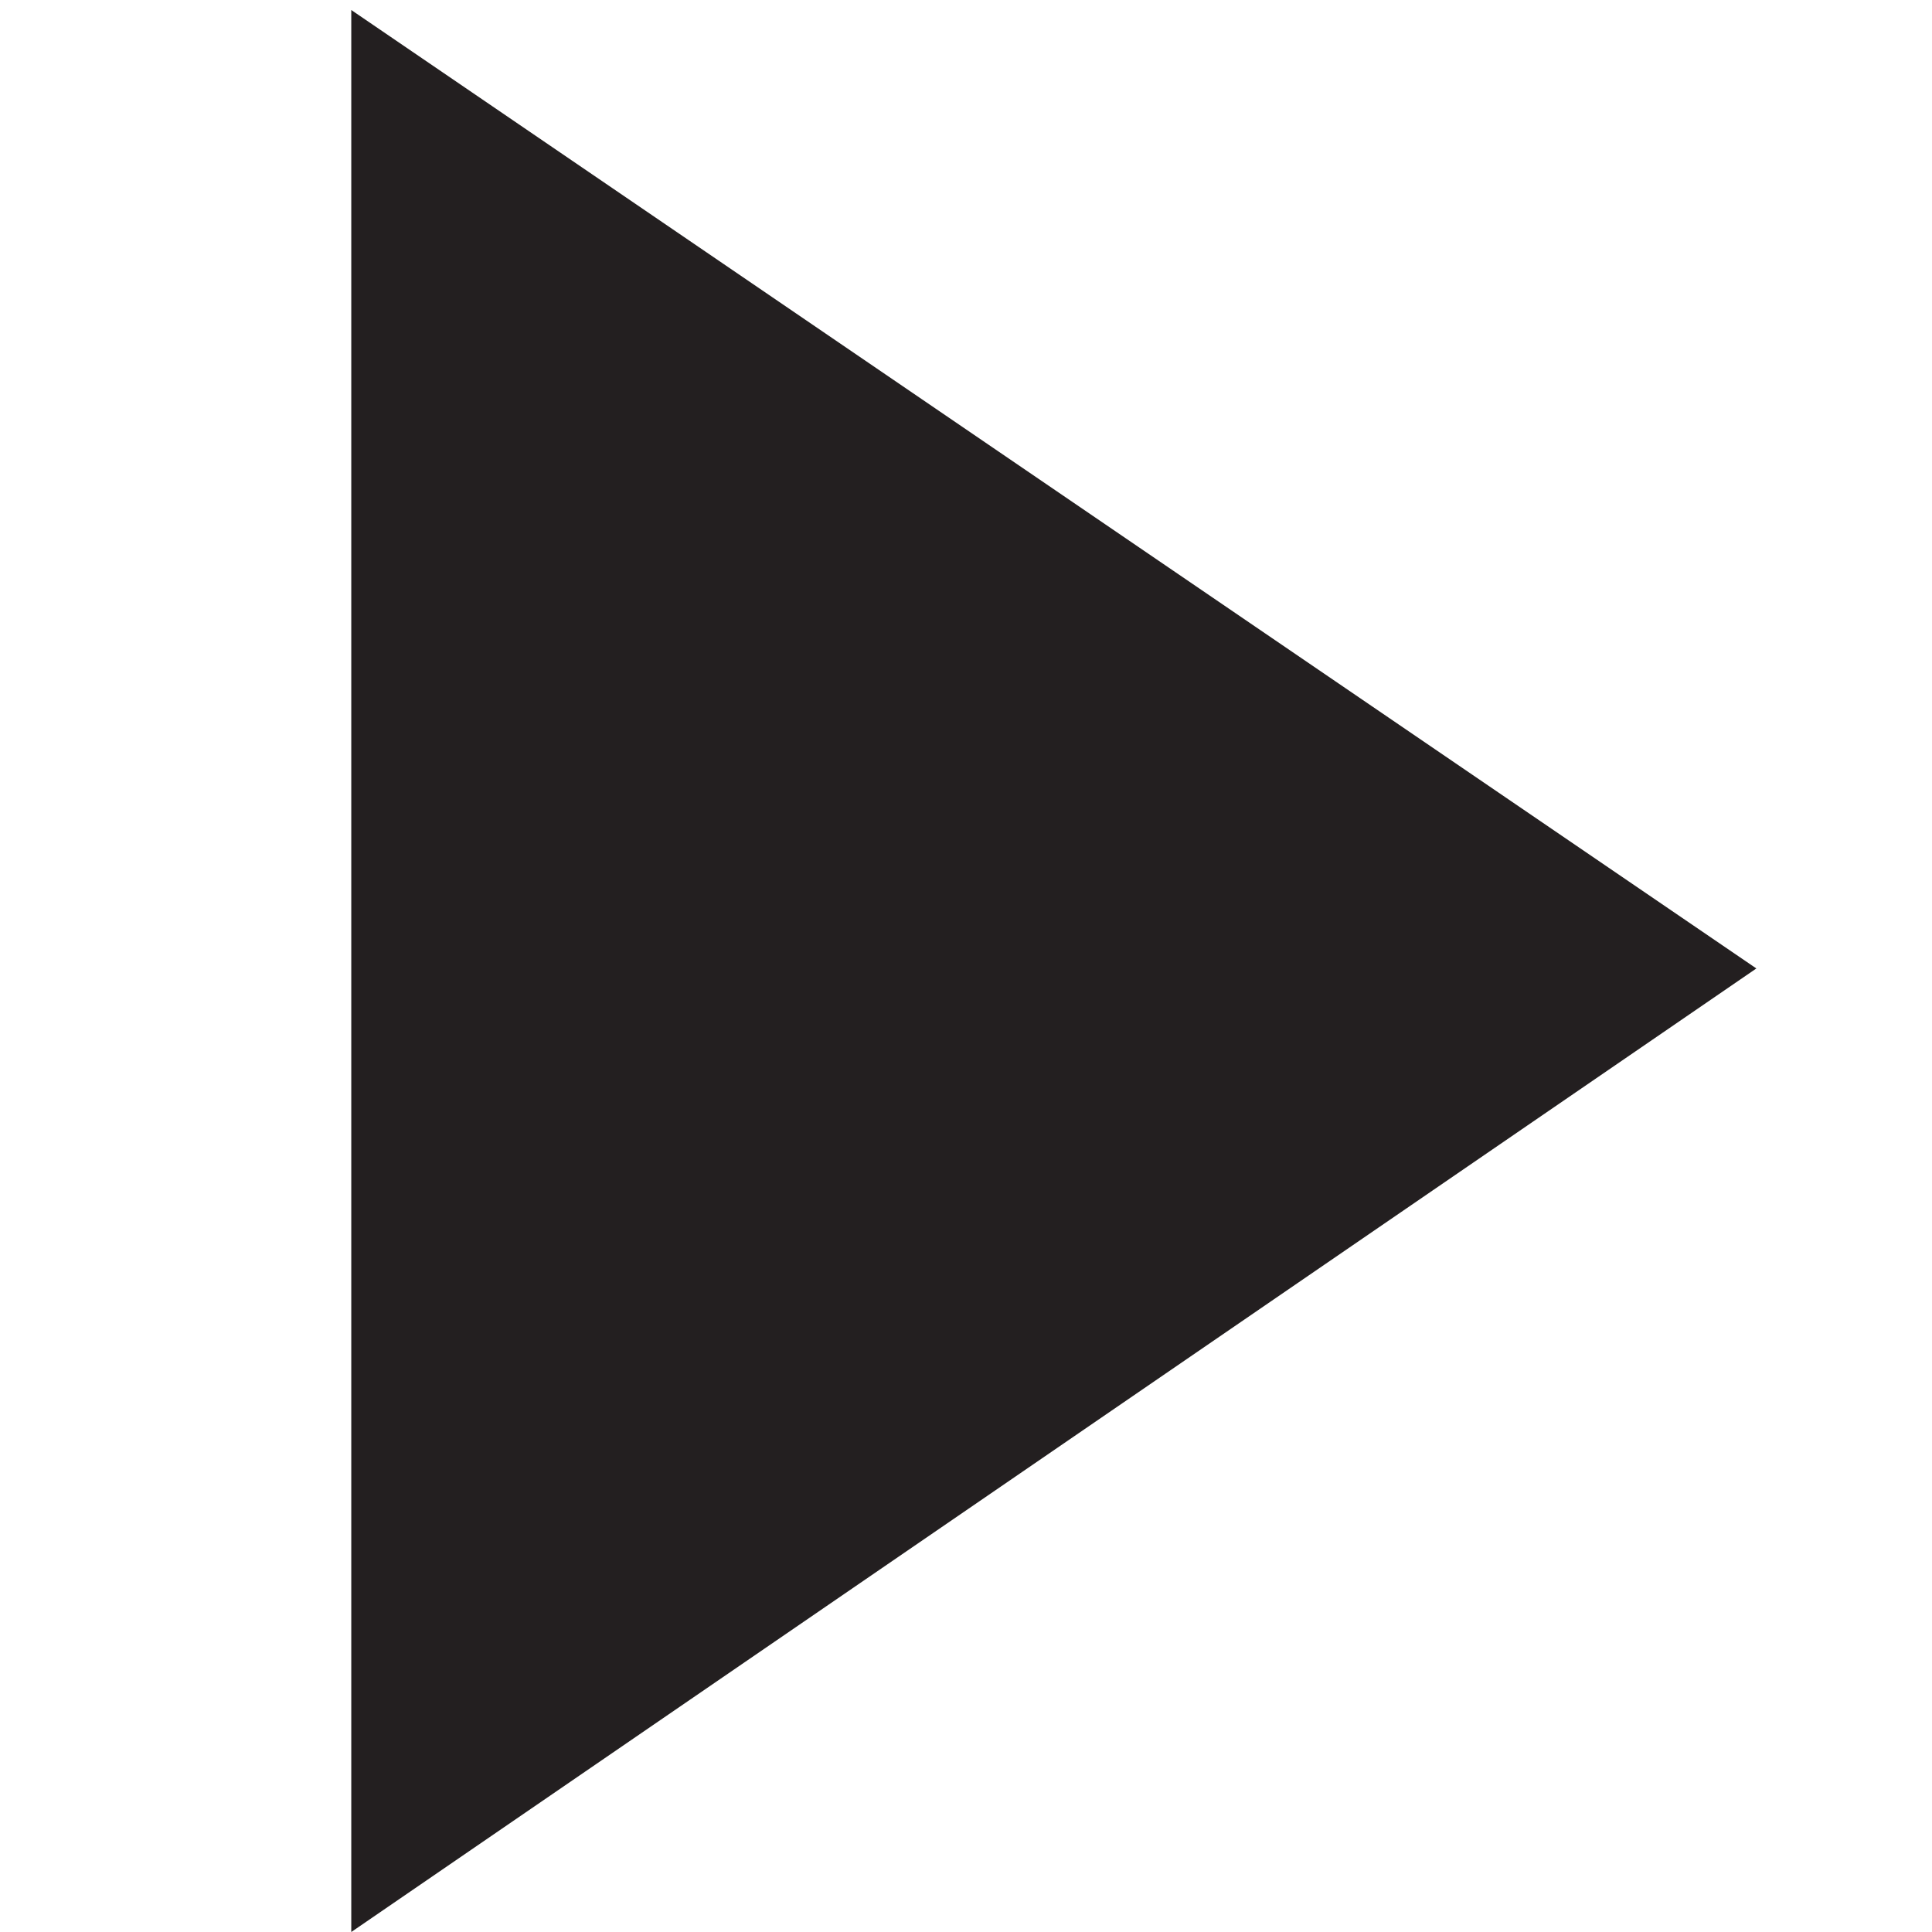
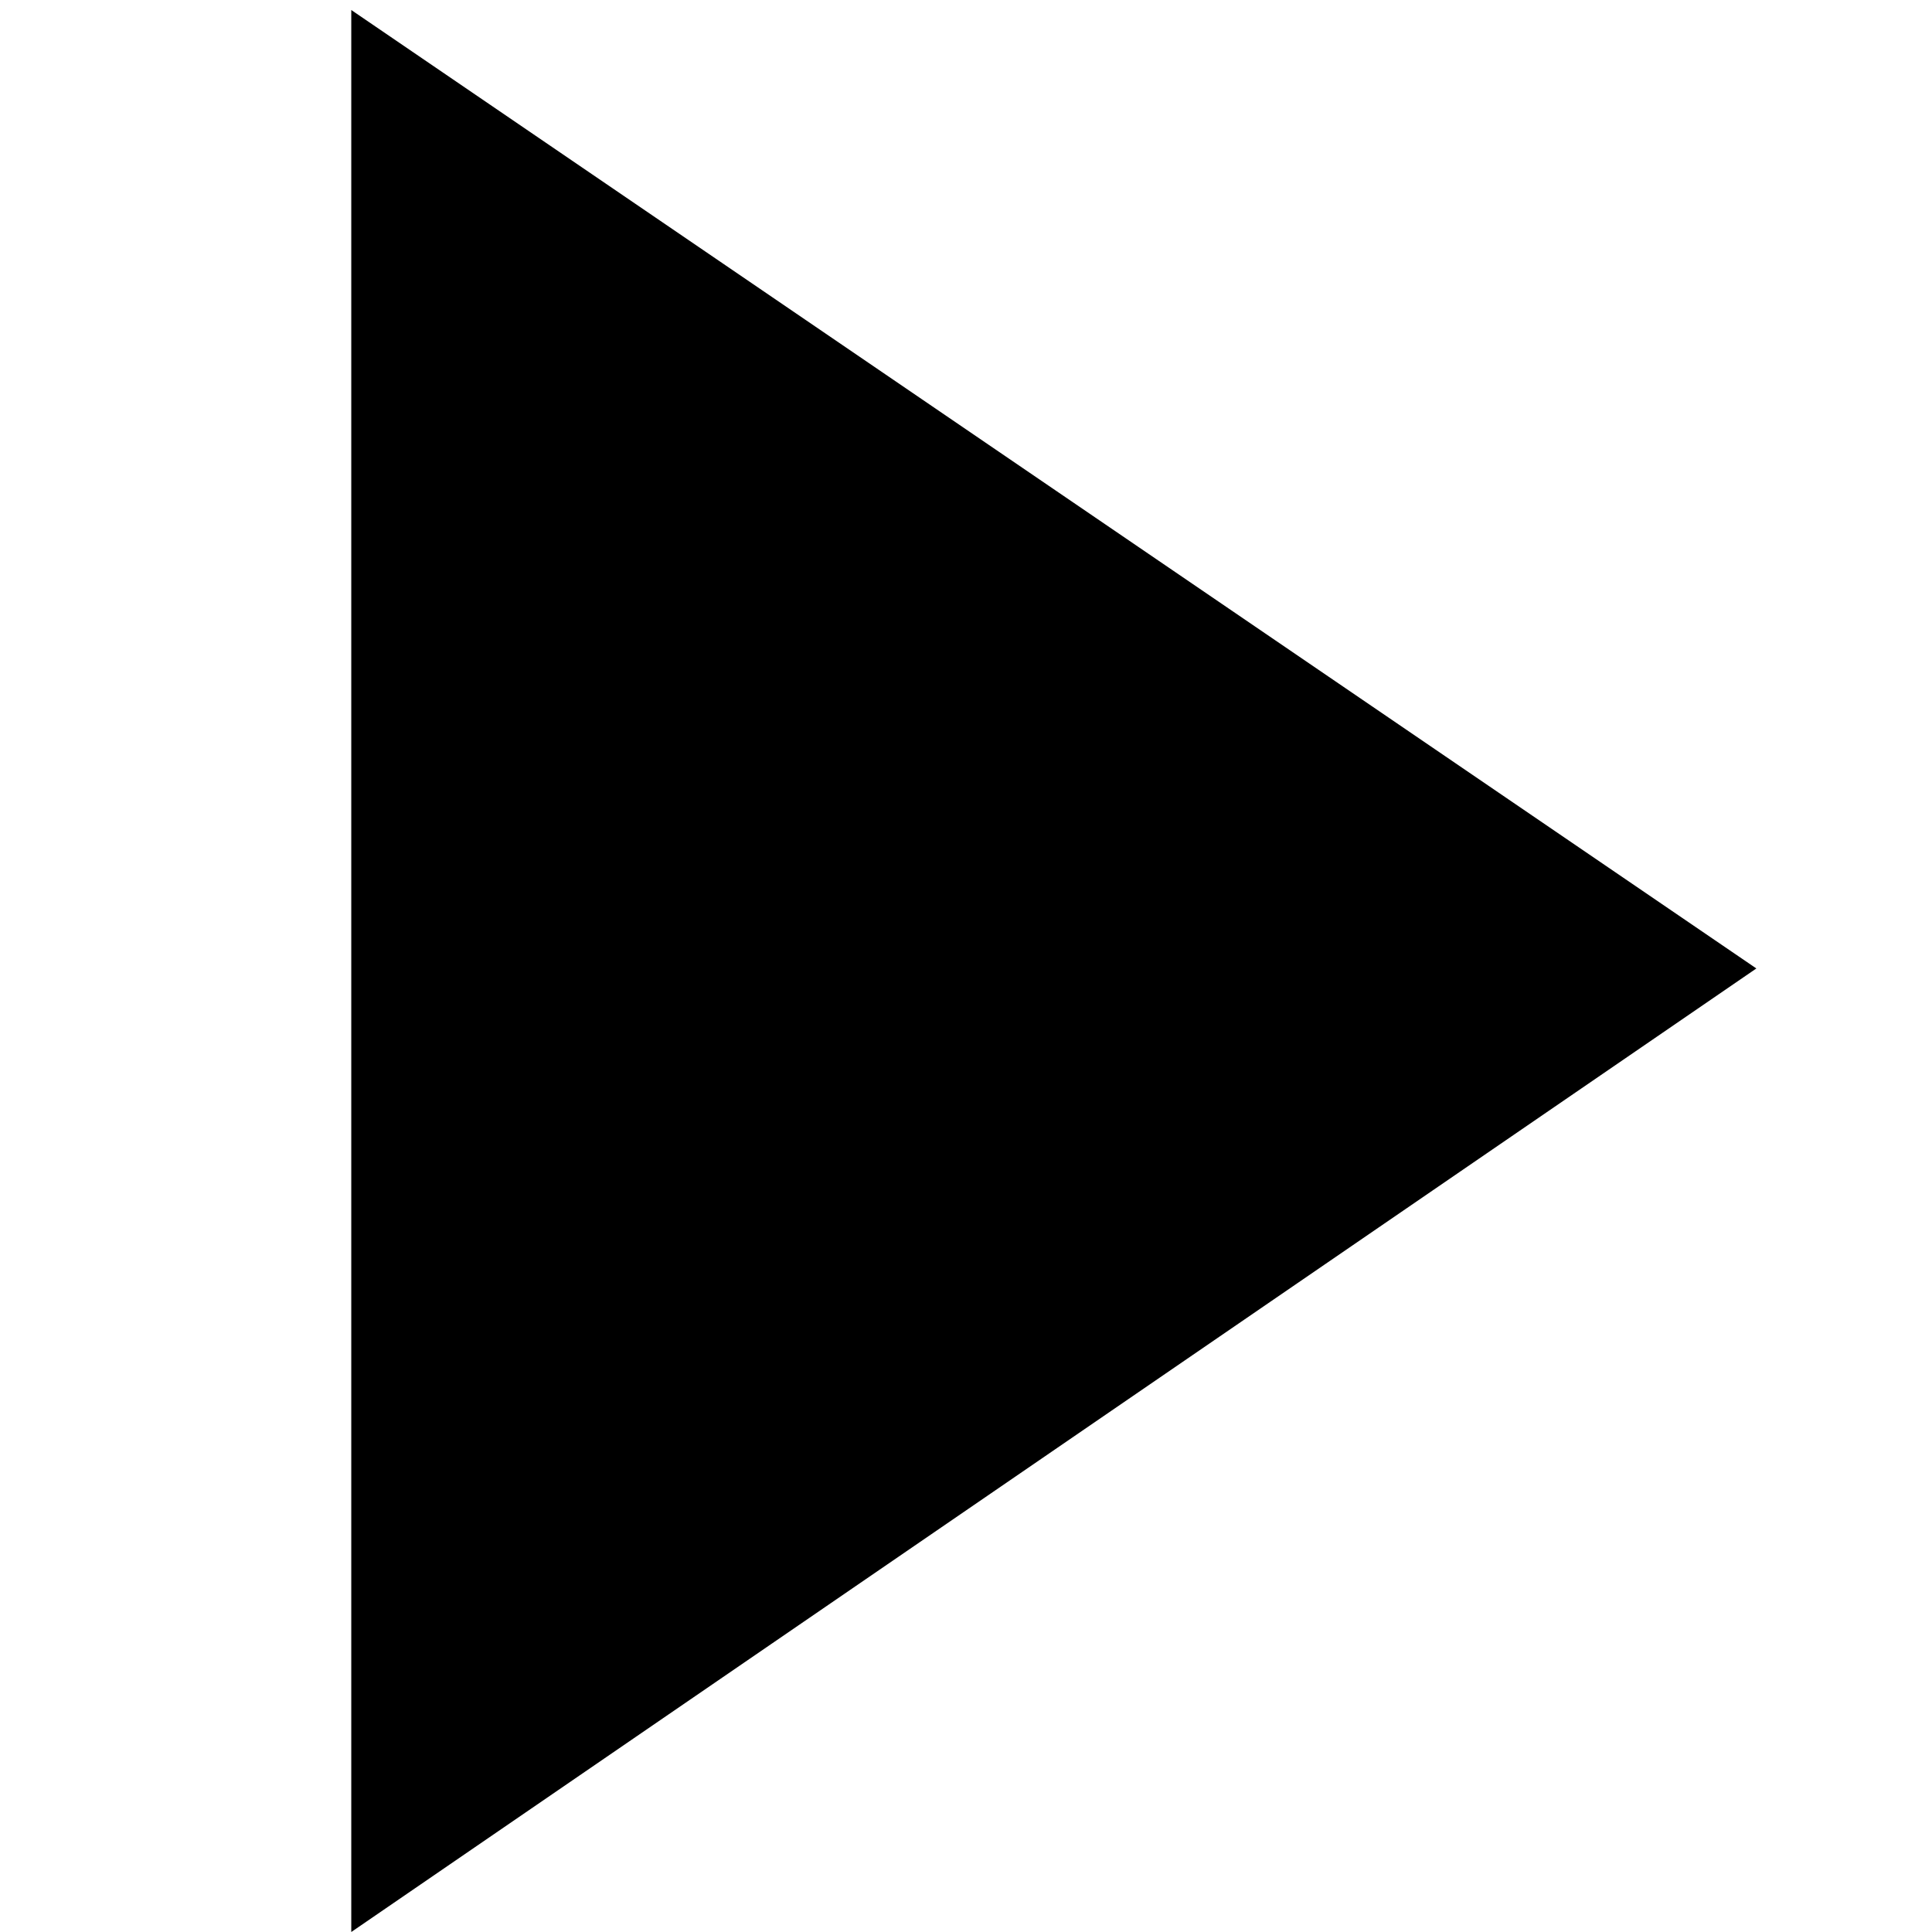
<svg xmlns="http://www.w3.org/2000/svg" version="1.1" id="Layer_1" x="0px" y="0px" width="11px" height="11px" viewBox="0 0 11 11" enable-background="new 0 0 11 11" xml:space="preserve">
-   <polygon fill="#231F20" points="10,5.514 2,11 2,0.057 " />
+   <polygon points="10,5.514 2,11 2,0.057 " />
</svg>
